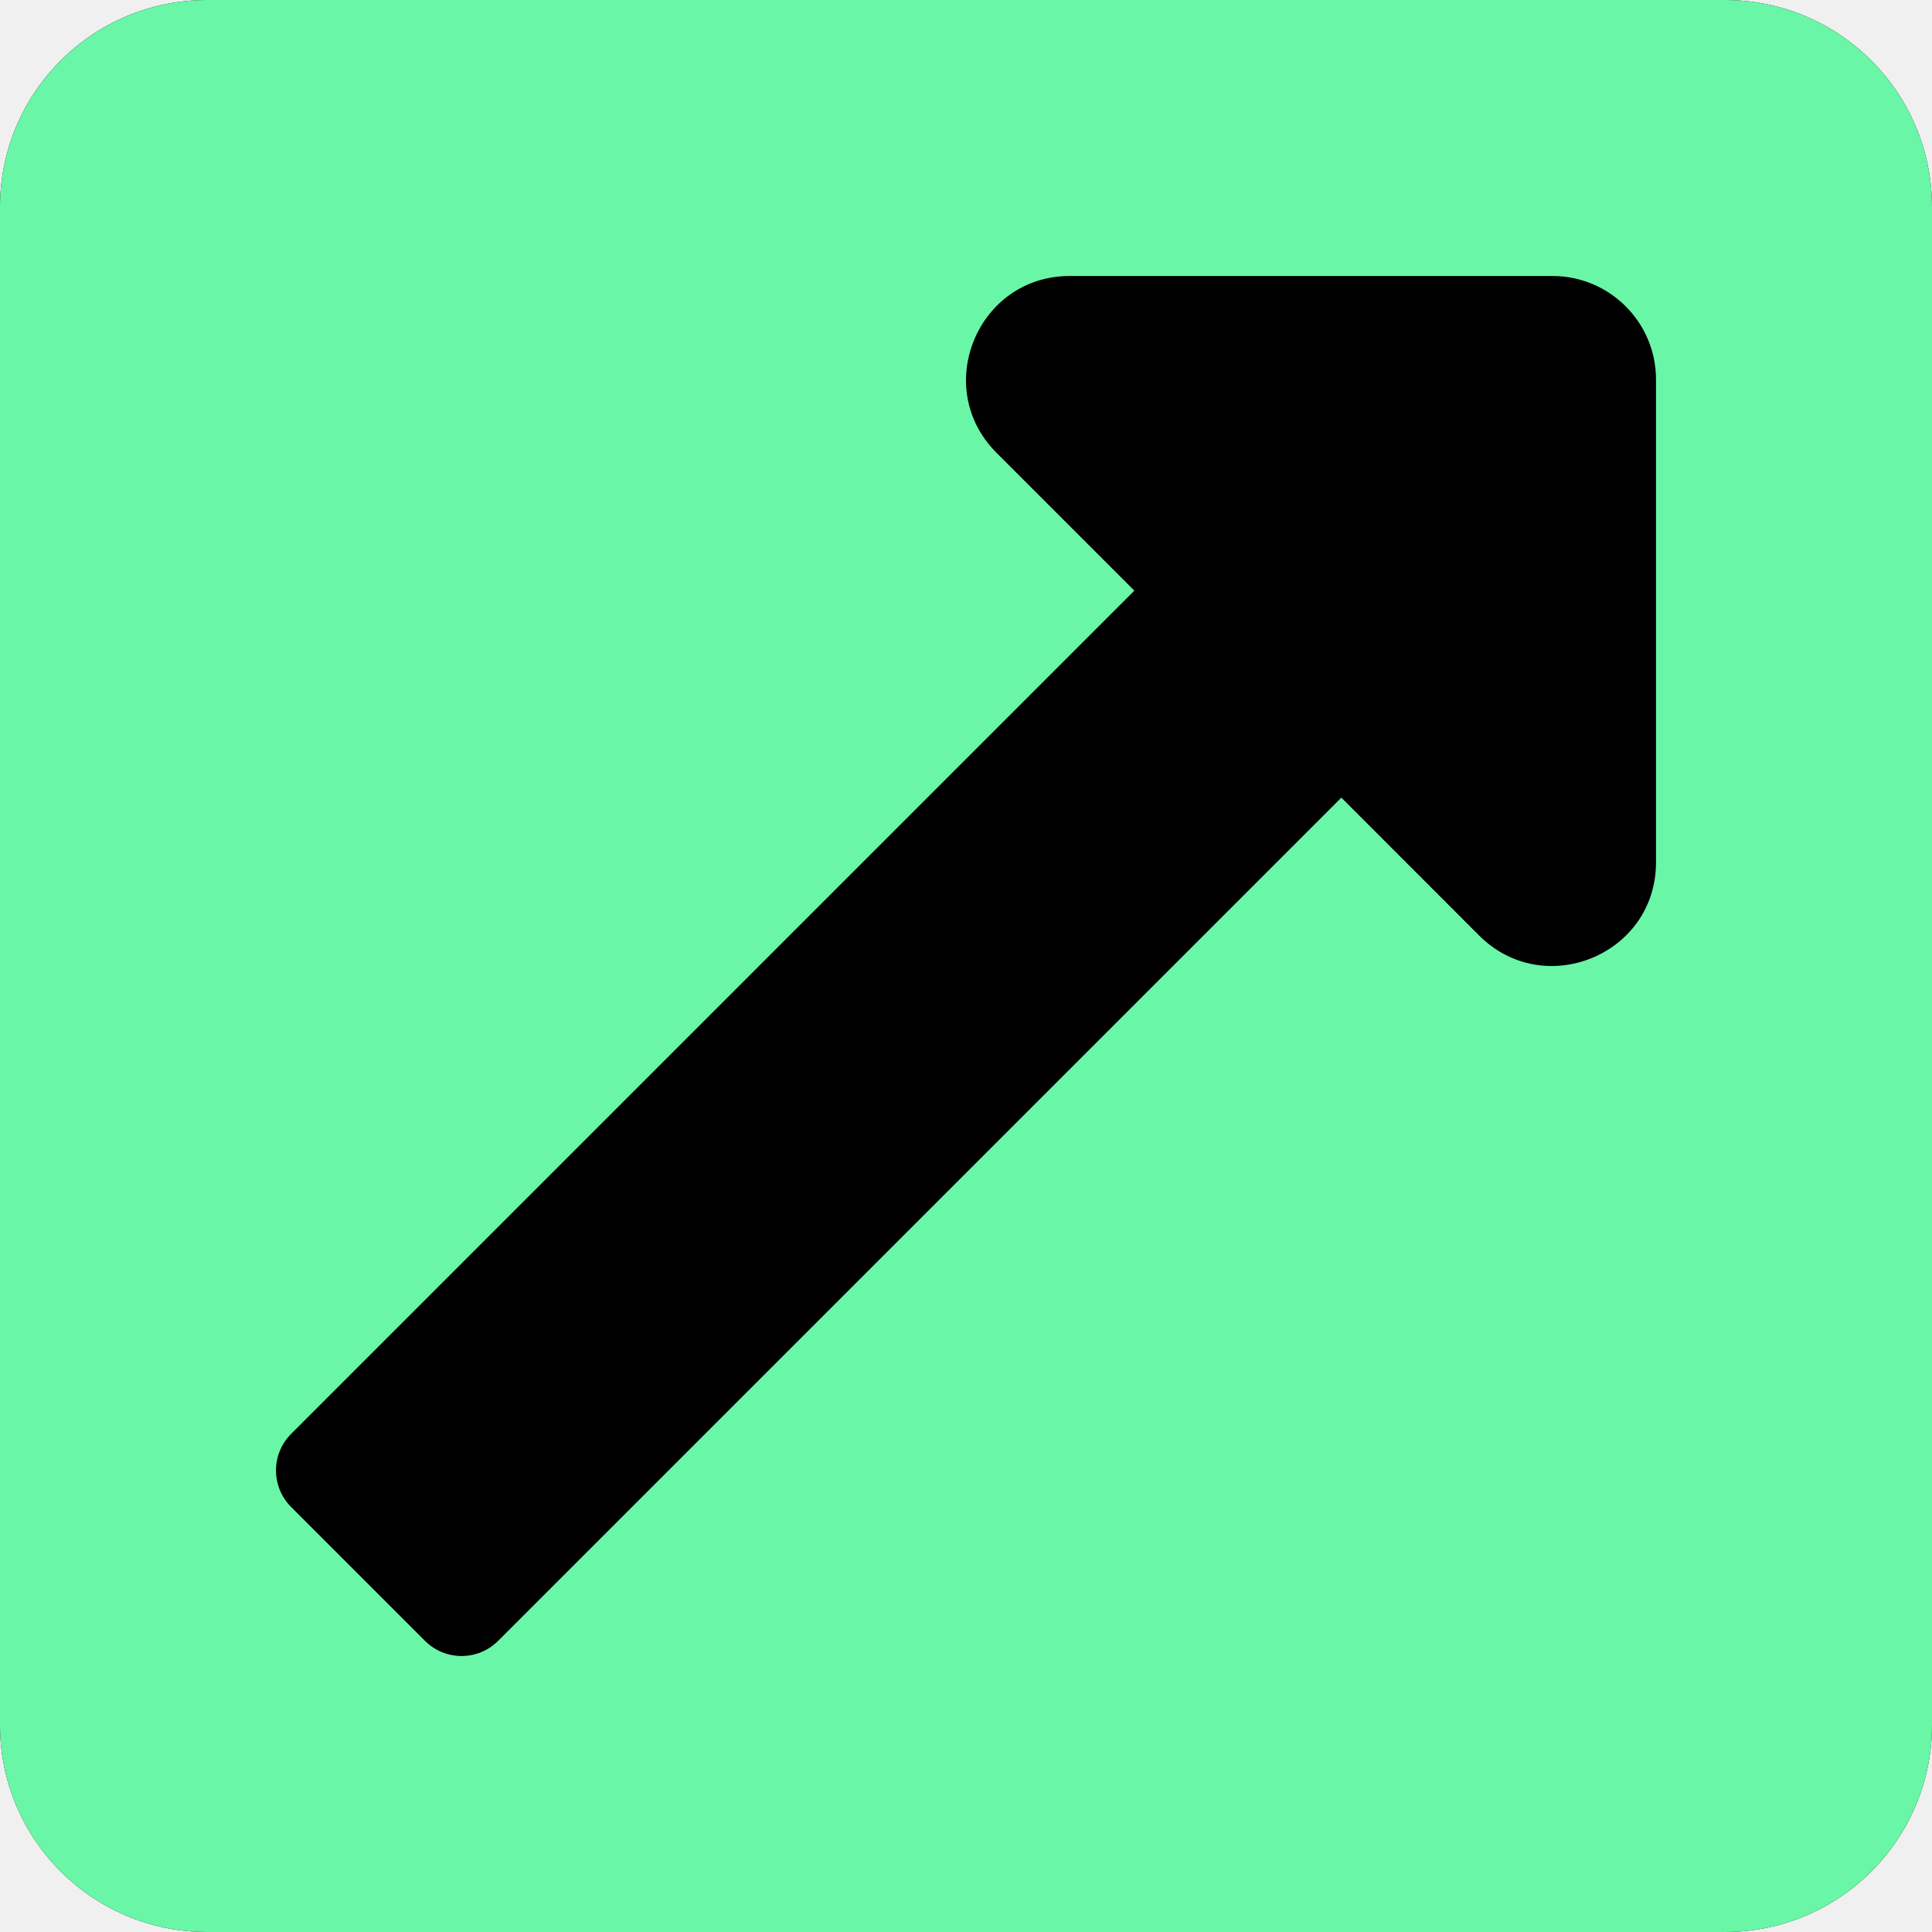
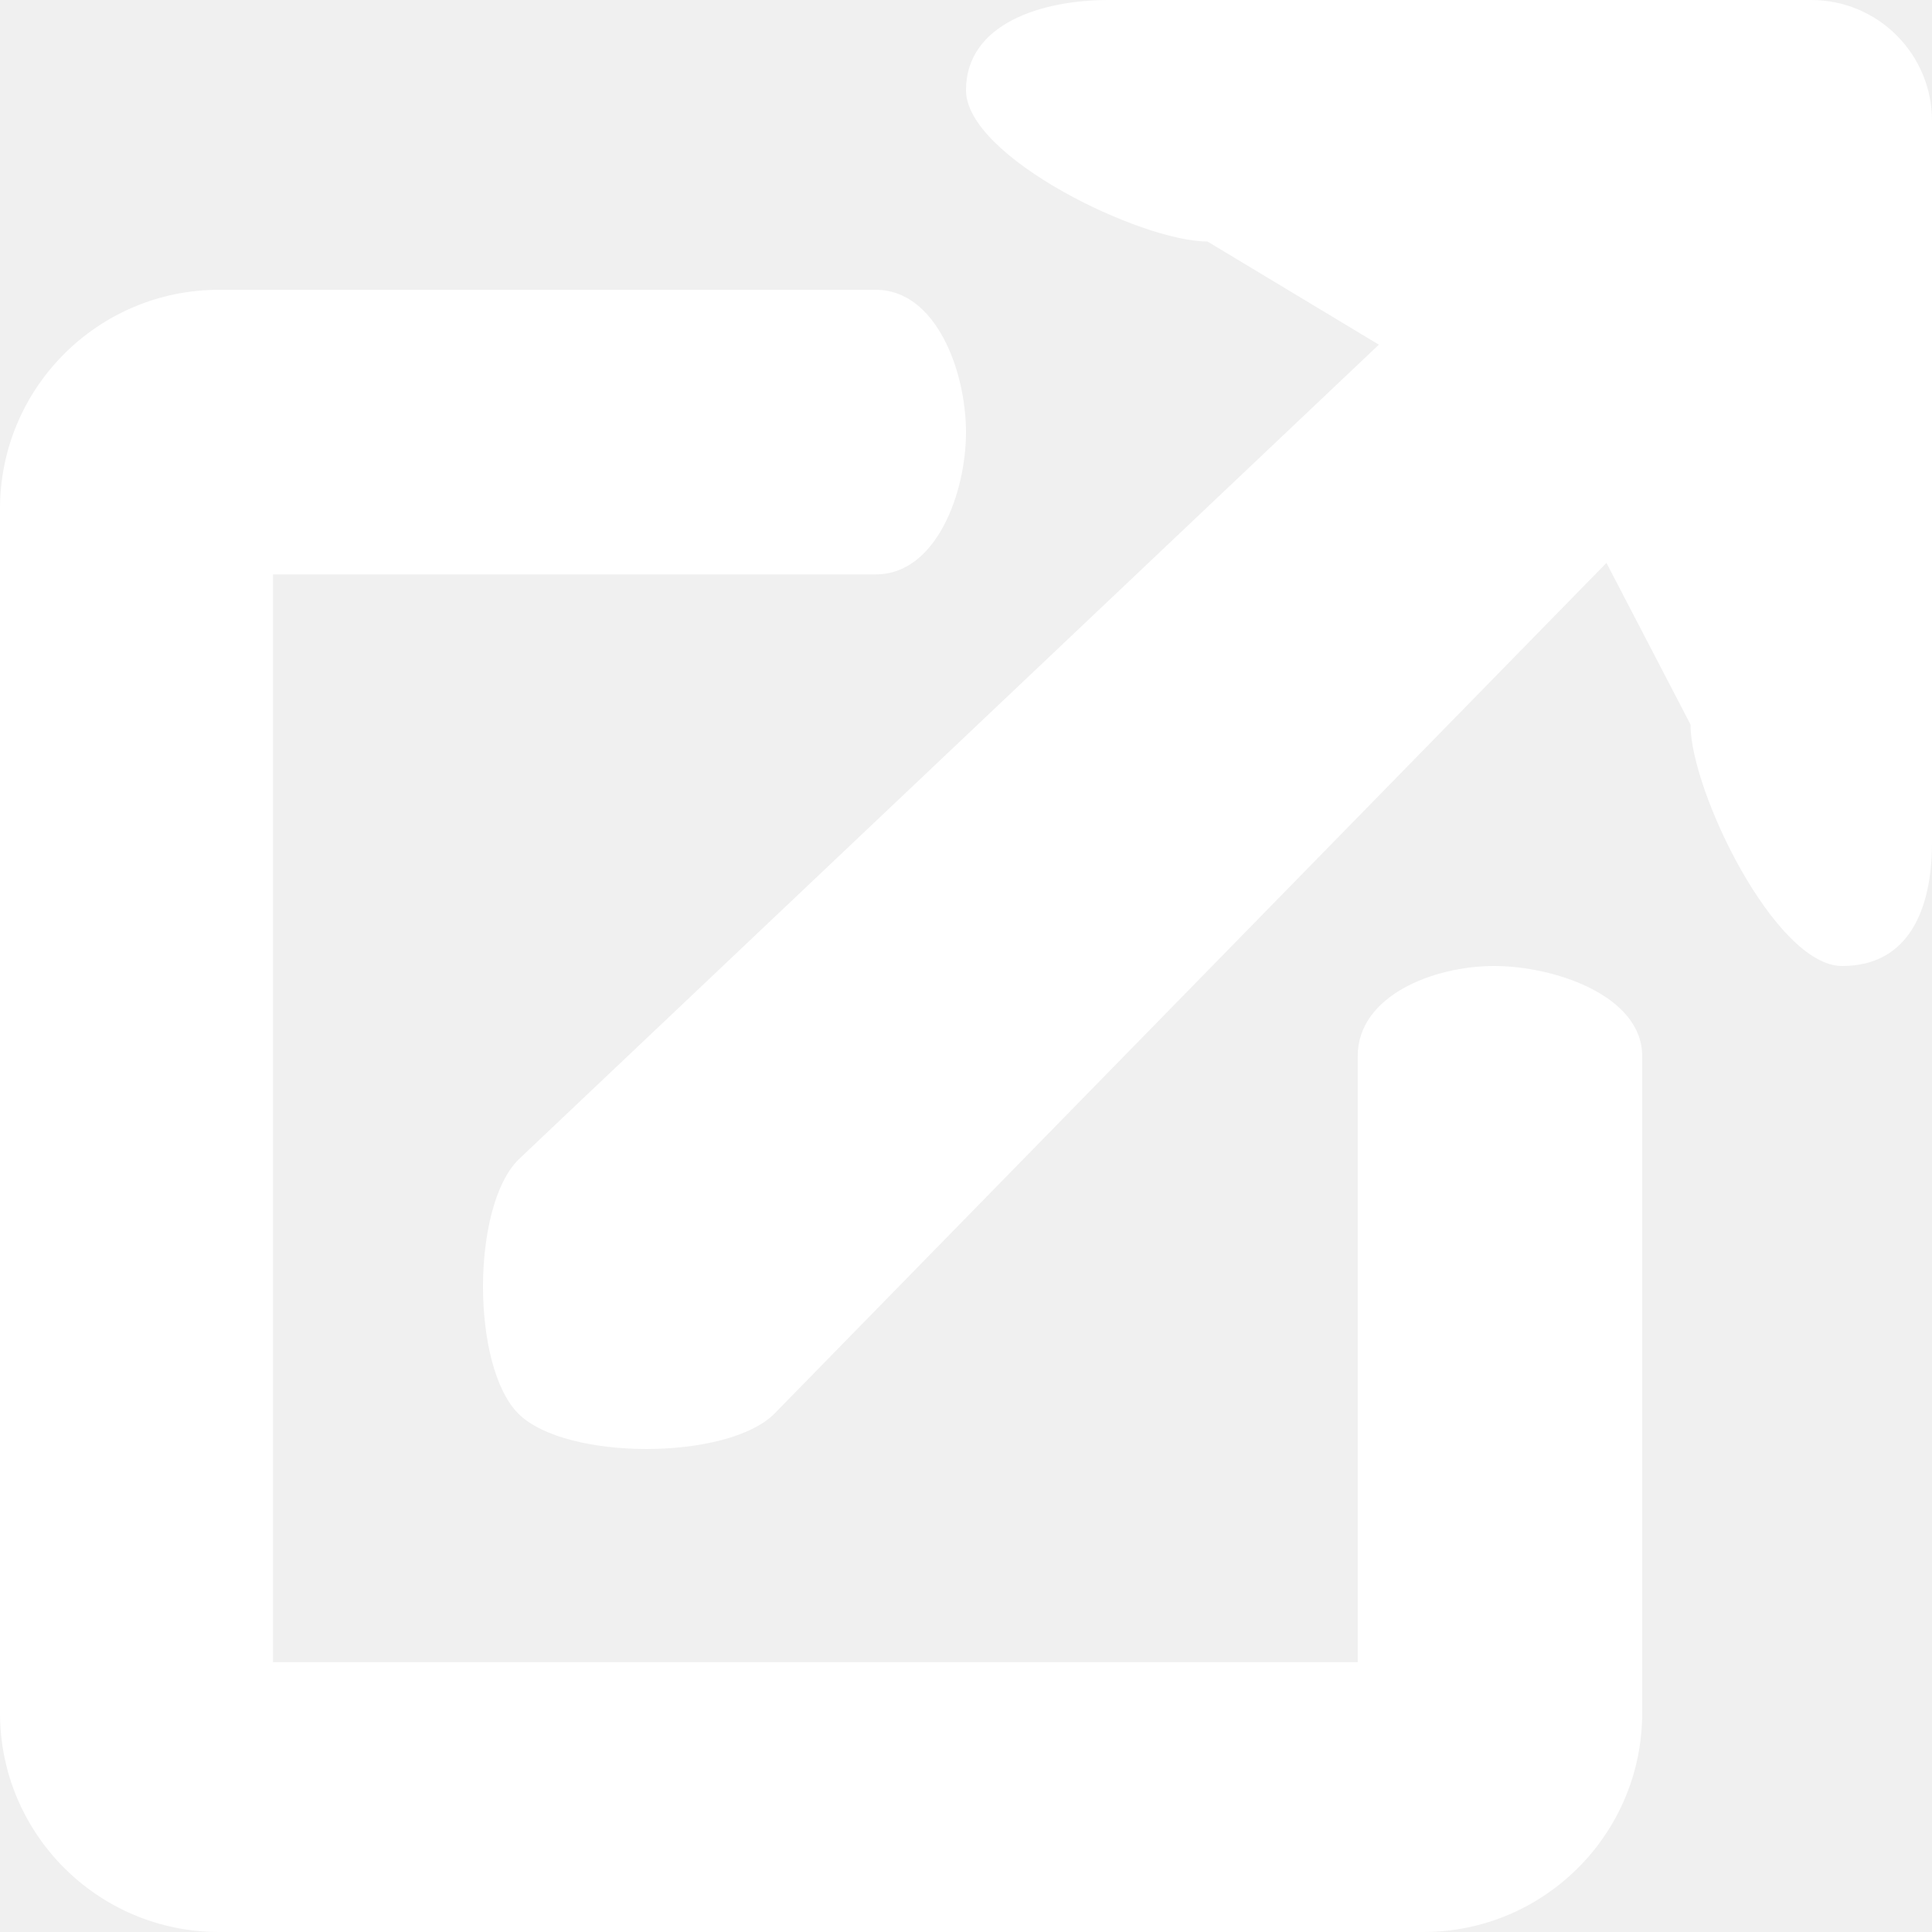
- <svg xmlns="http://www.w3.org/2000/svg" width="21px" height="21px" viewBox="0 0 21 21" version="1.1">
+ <svg xmlns="http://www.w3.org/2000/svg" width="20px" height="20px" viewBox="0 0 20 20" version="1.1">
  <g id="Page-1" stroke="none" stroke-width="1" fill="none" fill-rule="evenodd">
-     <g id="link-1" fill-rule="nonzero">
-       <path d="M21,2.25 L21,18.75 C21,19.993 19.993,21 18.75,21 L2.25,21 C1.007,21 0,19.993 0,18.75 L0,2.25 C0,1.007 1.007,0 2.25,0 L18.75,0 C19.993,0 21,1.007 21,2.25 Z" id="Black" fill="#000000" />
-       <path d="M21,2.25 L21,18.75 C21,19.993 19.993,21 18.75,21 L2.25,21 C1.007,21 0,19.993 0,18.75 L0,2.25 C0,1.007 1.007,0 2.25,0 L18.75,0 C19.993,0 21,1.007 21,2.25 Z M16.875,3 L11.626,3 C10.627,3 10.123,4.212 10.831,4.921 L12.33,6.42 L3.165,15.585 C2.945,15.805 2.945,16.161 3.165,16.381 L4.619,17.835 C4.839,18.055 5.195,18.055 5.415,17.835 L14.58,8.67 L16.079,10.17 C16.784,10.874 18,10.379 18,9.374 L18,4.125 C18,3.504 17.496,3 16.875,3 Z" id="Shape" fill="#6AF6A7" />
+     <g id="external-link" fill="#FFFFFF" fill-rule="nonzero">
+       <path d="M9.067,3 C9.693,3 10,3.848 10,4.474 C10,5.1 9.693,5.946 9.067,5.946 L2.826,5.946 L2.826,17.207 C5.166,17.207 7.058,17.207 8.5,17.207 C9.942,17.207 11.794,17.207 14.055,17.207 L14.055,10.933 C14.055,10.307 14.84,10 15.466,10 C16.092,10 17,10.307 17,10.933 L17,17.733 C17,18.985 15.985,20 14.733,20 L2.267,20 C1.015,20 0,18.985 0,17.733 L0,5.267 C0,4.015 1.015,3 2.267,3 L9.067,3 Z M18.75,0 C19.44,0 20,0.56 20,1.25 L20,8.722 C20,9.413 19.76,10 19.069,10 C18.379,10 17.5,8.19 17.5,7.5 L16.63,5.827 L8.017,14.634 C7.529,15.122 5.854,15.122 5.366,14.634 C4.878,14.146 4.878,12.493 5.366,12.005 L14.274,3.568 L12.5,2.5 C11.81,2.5 10,1.624 10,0.934 C10,0.244 10.785,0 11.475,0 L18.75,0 Z" id="形状结合" />
    </g>
  </g>
</svg>
